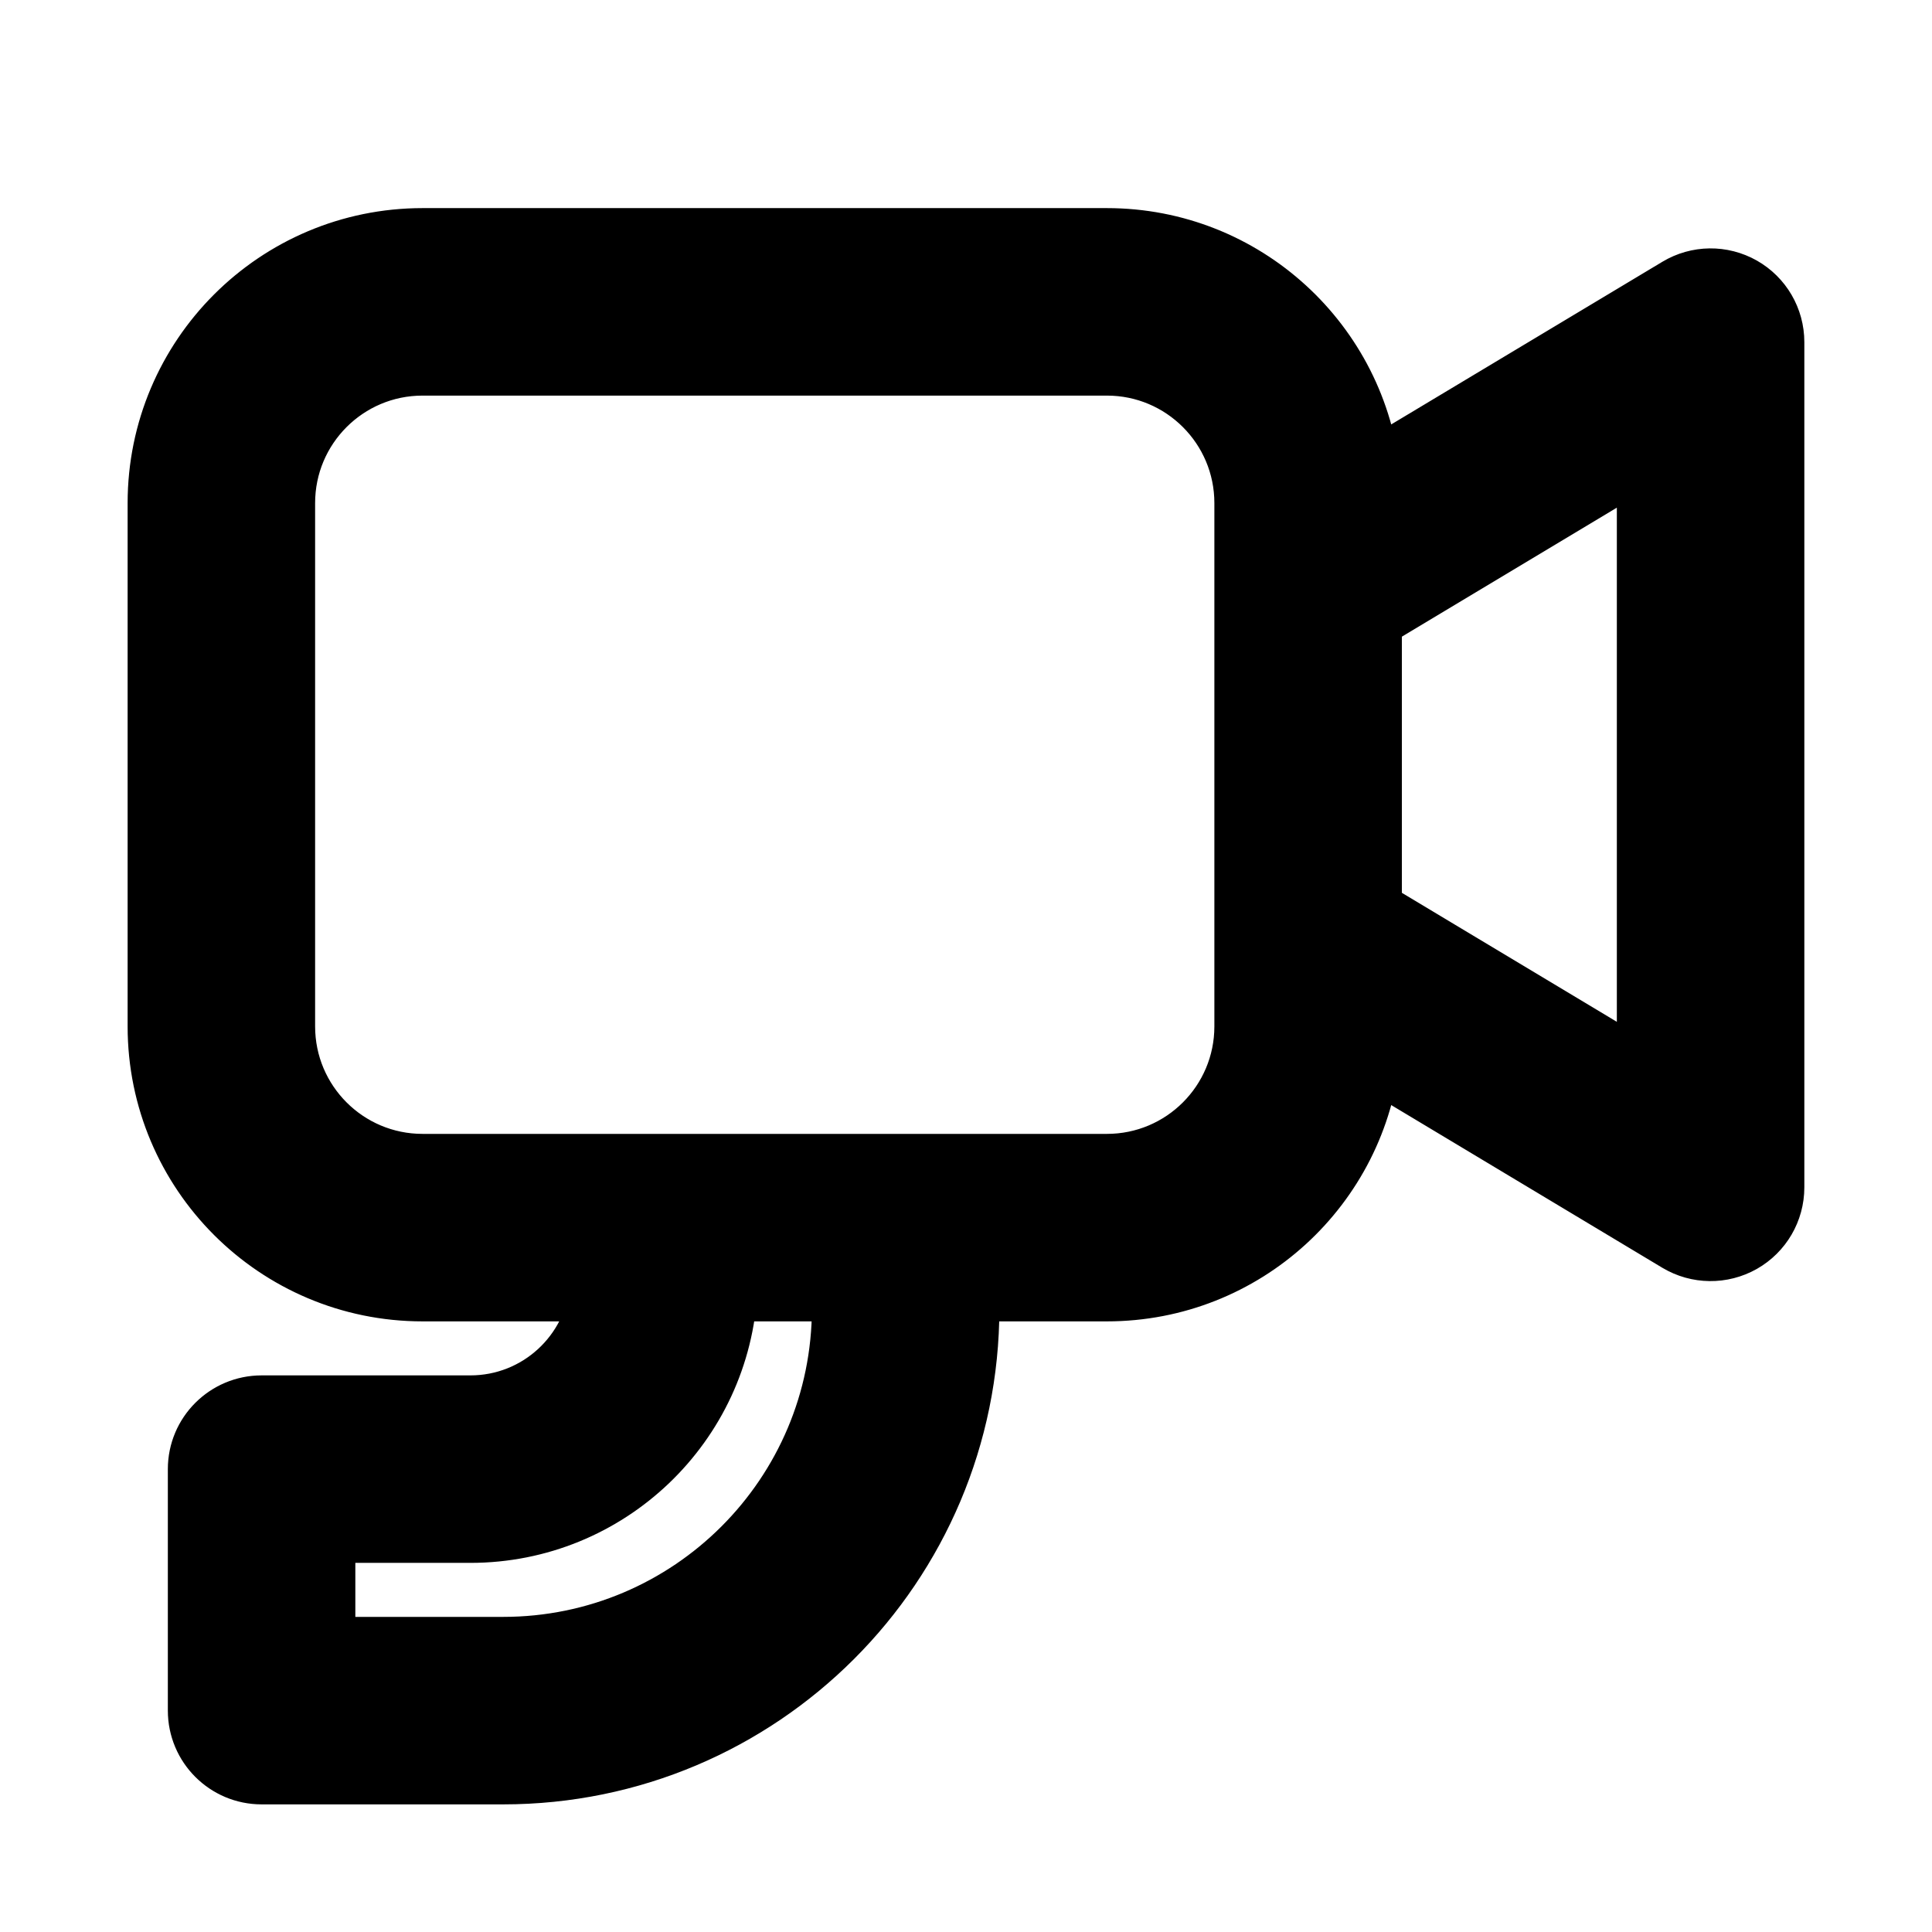
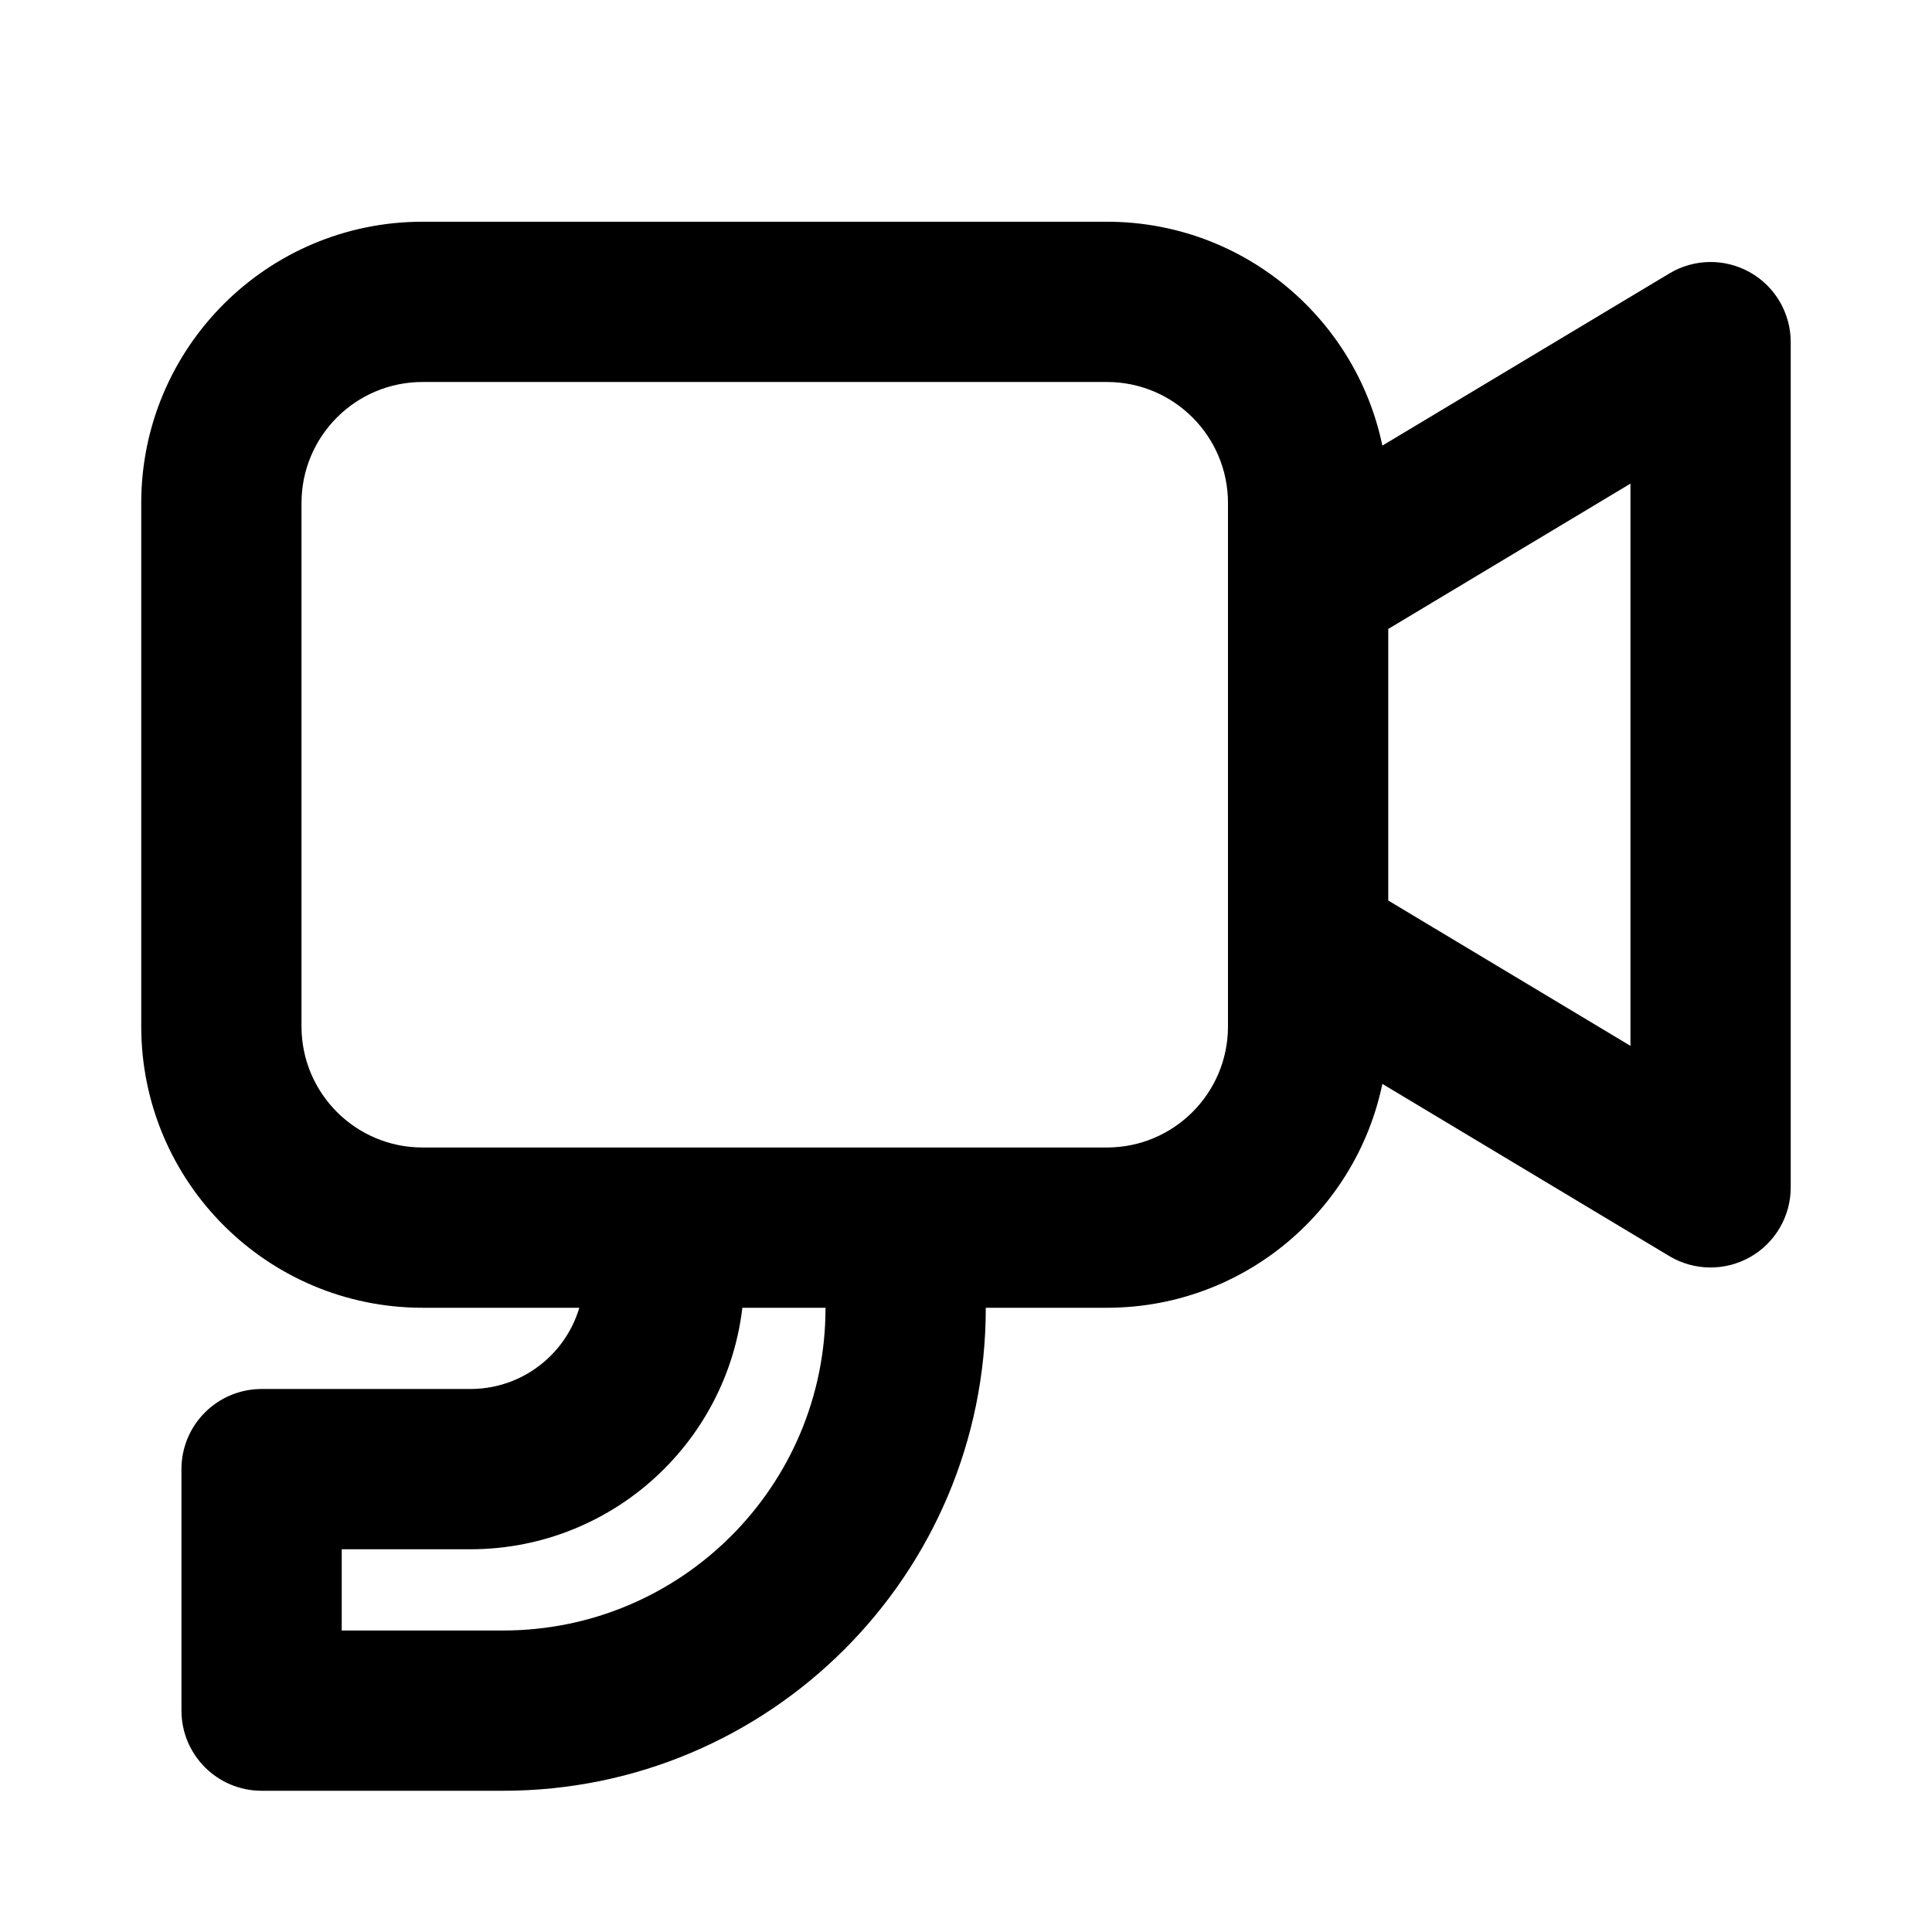
<svg xmlns="http://www.w3.org/2000/svg" width="22" height="22" viewBox="0 0 22 22">
  <g transform="translate(1.833252 20.16675) scale(1 -1)">
-     <path d="         M 2.979 17.417         C 1.334 17.417 0 16.083 0 14.438         L 0 8.479         C 0 6.834 1.334 5.5 2.979 5.5         L 5.035 5.5         C 4.963 4.729 4.314 4.125 3.523 4.125         L 1.146 4.125         C 0.766 4.125 0.458 3.817 0.458 3.438         L 0.458 0.688         C 0.458 0.308 0.766 0 1.146 0         L 3.896 0         C 6.807 0 9.167 2.36 9.167 5.271         L 9.167 5.5         L 10.771 5.5         C 12.319 5.5 13.591 6.68 13.736 8.19         L 17.292 6.056         C 17.505 5.929 17.769 5.926 17.985 6.048         C 18.2 6.17 18.333 6.398 18.333 6.646         L 18.333 16.271         C 18.333 16.519 18.2 16.747 17.985 16.869         C 17.769 16.991 17.505 16.988 17.292 16.86         L 13.736 14.727         C 13.591 16.236 12.319 17.417 10.771 17.417         Z          M 13.75 13.132         L 13.75 9.785         L 16.958 7.86         L 16.958 15.057         Z          M 3.896 1.375         L 1.833 1.375         L 1.833 2.75         L 3.523 2.75         C 5.073 2.75 6.339 3.969 6.413 5.5         L 7.792 5.5         L 7.792 5.271         C 7.792 3.119 6.047 1.375 3.896 1.375         Z          M 1.375 14.438         C 1.375 15.324 2.093 16.042 2.979 16.042         L 10.771 16.042         C 11.657 16.042 12.375 15.324 12.375 14.438         L 12.375 8.479         C 12.375 7.593 11.657 6.875 10.771 6.875         L 2.979 6.875         C 2.093 6.875 1.375 7.593 1.375 8.479         Z       " fill="#000000" fill-rule="evenodd" stroke="#000000" stroke-linejoin="round" stroke-width="0.76" />
+     <path d="         M 2.979 17.417         C 1.334 17.417 0 16.083 0 14.438         L 0 8.479         C 0 6.834 1.334 5.5 2.979 5.5         L 5.035 5.5         C 4.963 4.729 4.314 4.125 3.523 4.125         L 1.146 4.125         C 0.766 4.125 0.458 3.817 0.458 3.438         L 0.458 0.688         C 0.458 0.308 0.766 0 1.146 0         L 3.896 0         C 6.807 0 9.167 2.36 9.167 5.271         L 9.167 5.5         L 10.771 5.5         C 12.319 5.5 13.591 6.68 13.736 8.19         L 17.292 6.056         C 17.505 5.929 17.769 5.926 17.985 6.048         C 18.2 6.17 18.333 6.398 18.333 6.646         L 18.333 16.271         C 18.333 16.519 18.2 16.747 17.985 16.869         C 17.769 16.991 17.505 16.988 17.292 16.86         L 13.736 14.727         C 13.591 16.236 12.319 17.417 10.771 17.417         Z          M 13.75 13.132         L 13.75 9.785         L 16.958 7.86         L 16.958 15.057         Z          M 3.896 1.375         L 1.833 1.375         L 1.833 2.75         L 3.523 2.75         C 5.073 2.75 6.339 3.969 6.413 5.5         L 7.792 5.5         L 7.792 5.271         C 7.792 3.119 6.047 1.375 3.896 1.375         Z          M 1.375 14.438         C 1.375 15.324 2.093 16.042 2.979 16.042         L 10.771 16.042         C 11.657 16.042 12.375 15.324 12.375 14.438         L 12.375 8.479         C 12.375 7.593 11.657 6.875 10.771 6.875         L 2.979 6.875         C 2.093 6.875 1.375 7.593 1.375 8.479         Z       " fill="#000000" fill-rule="evenodd" stroke="#000000" stroke-linejoin="round" stroke-width="0.45" />
  </g>
</svg>
